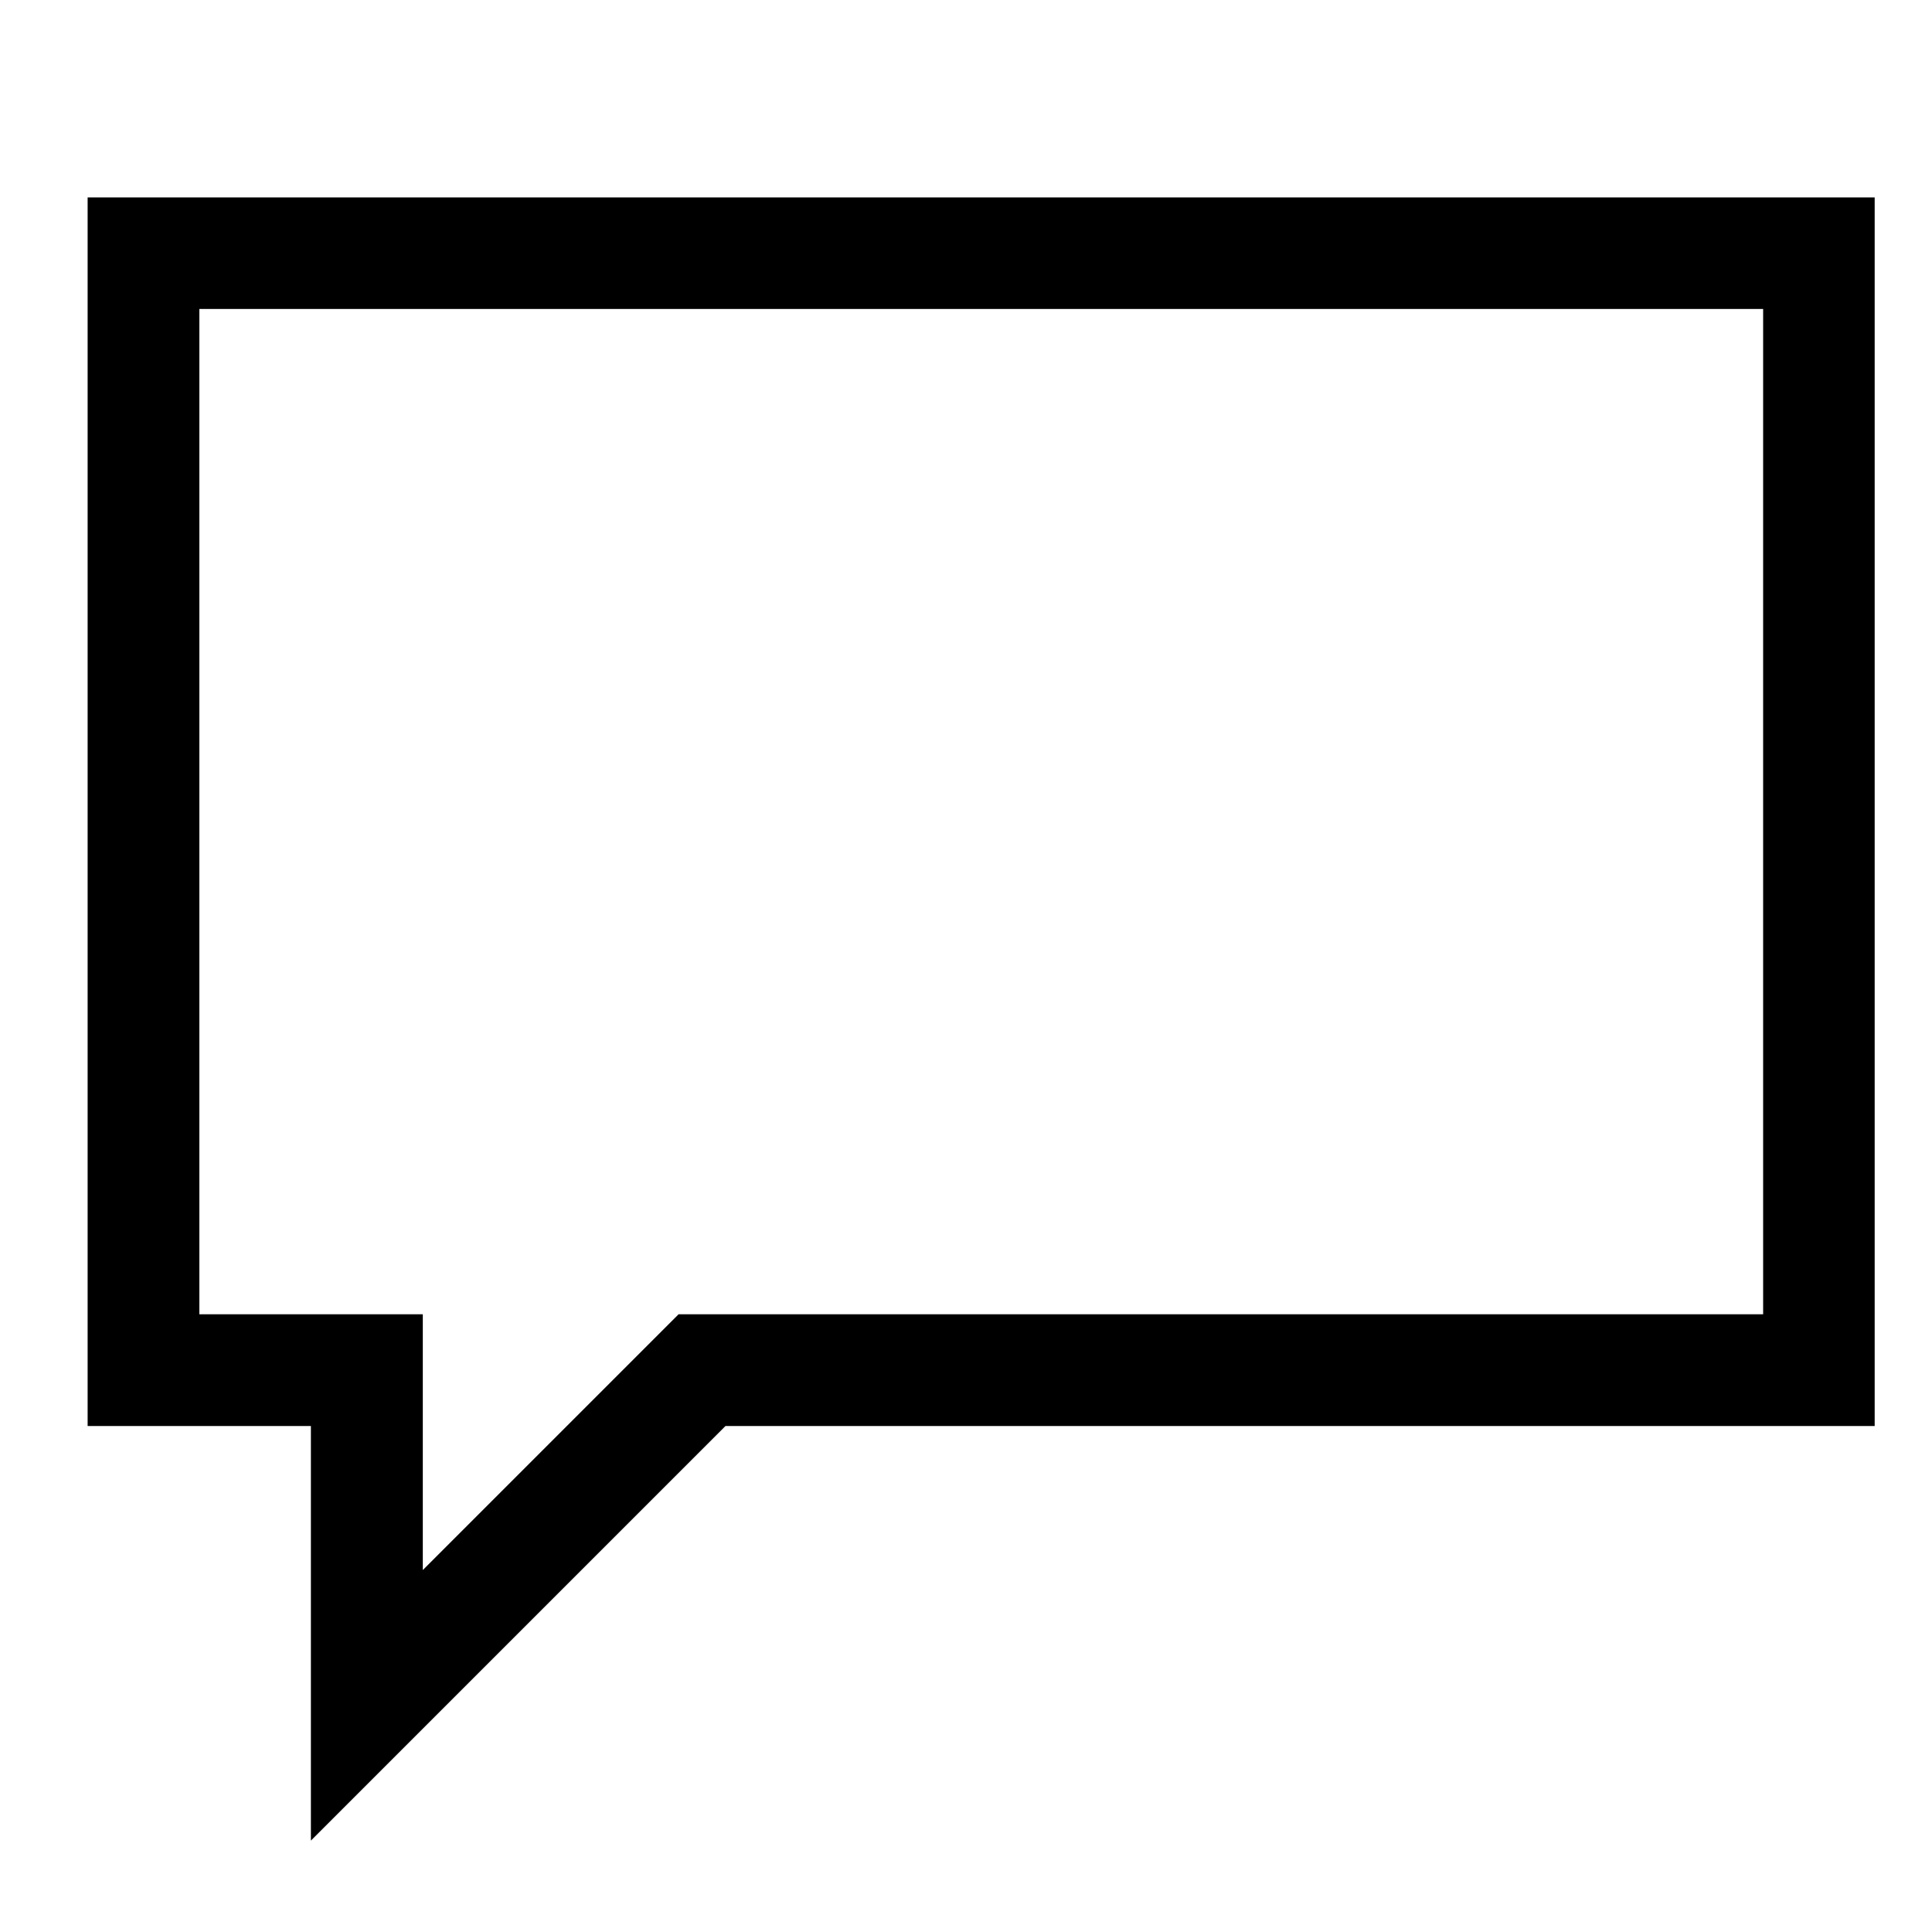
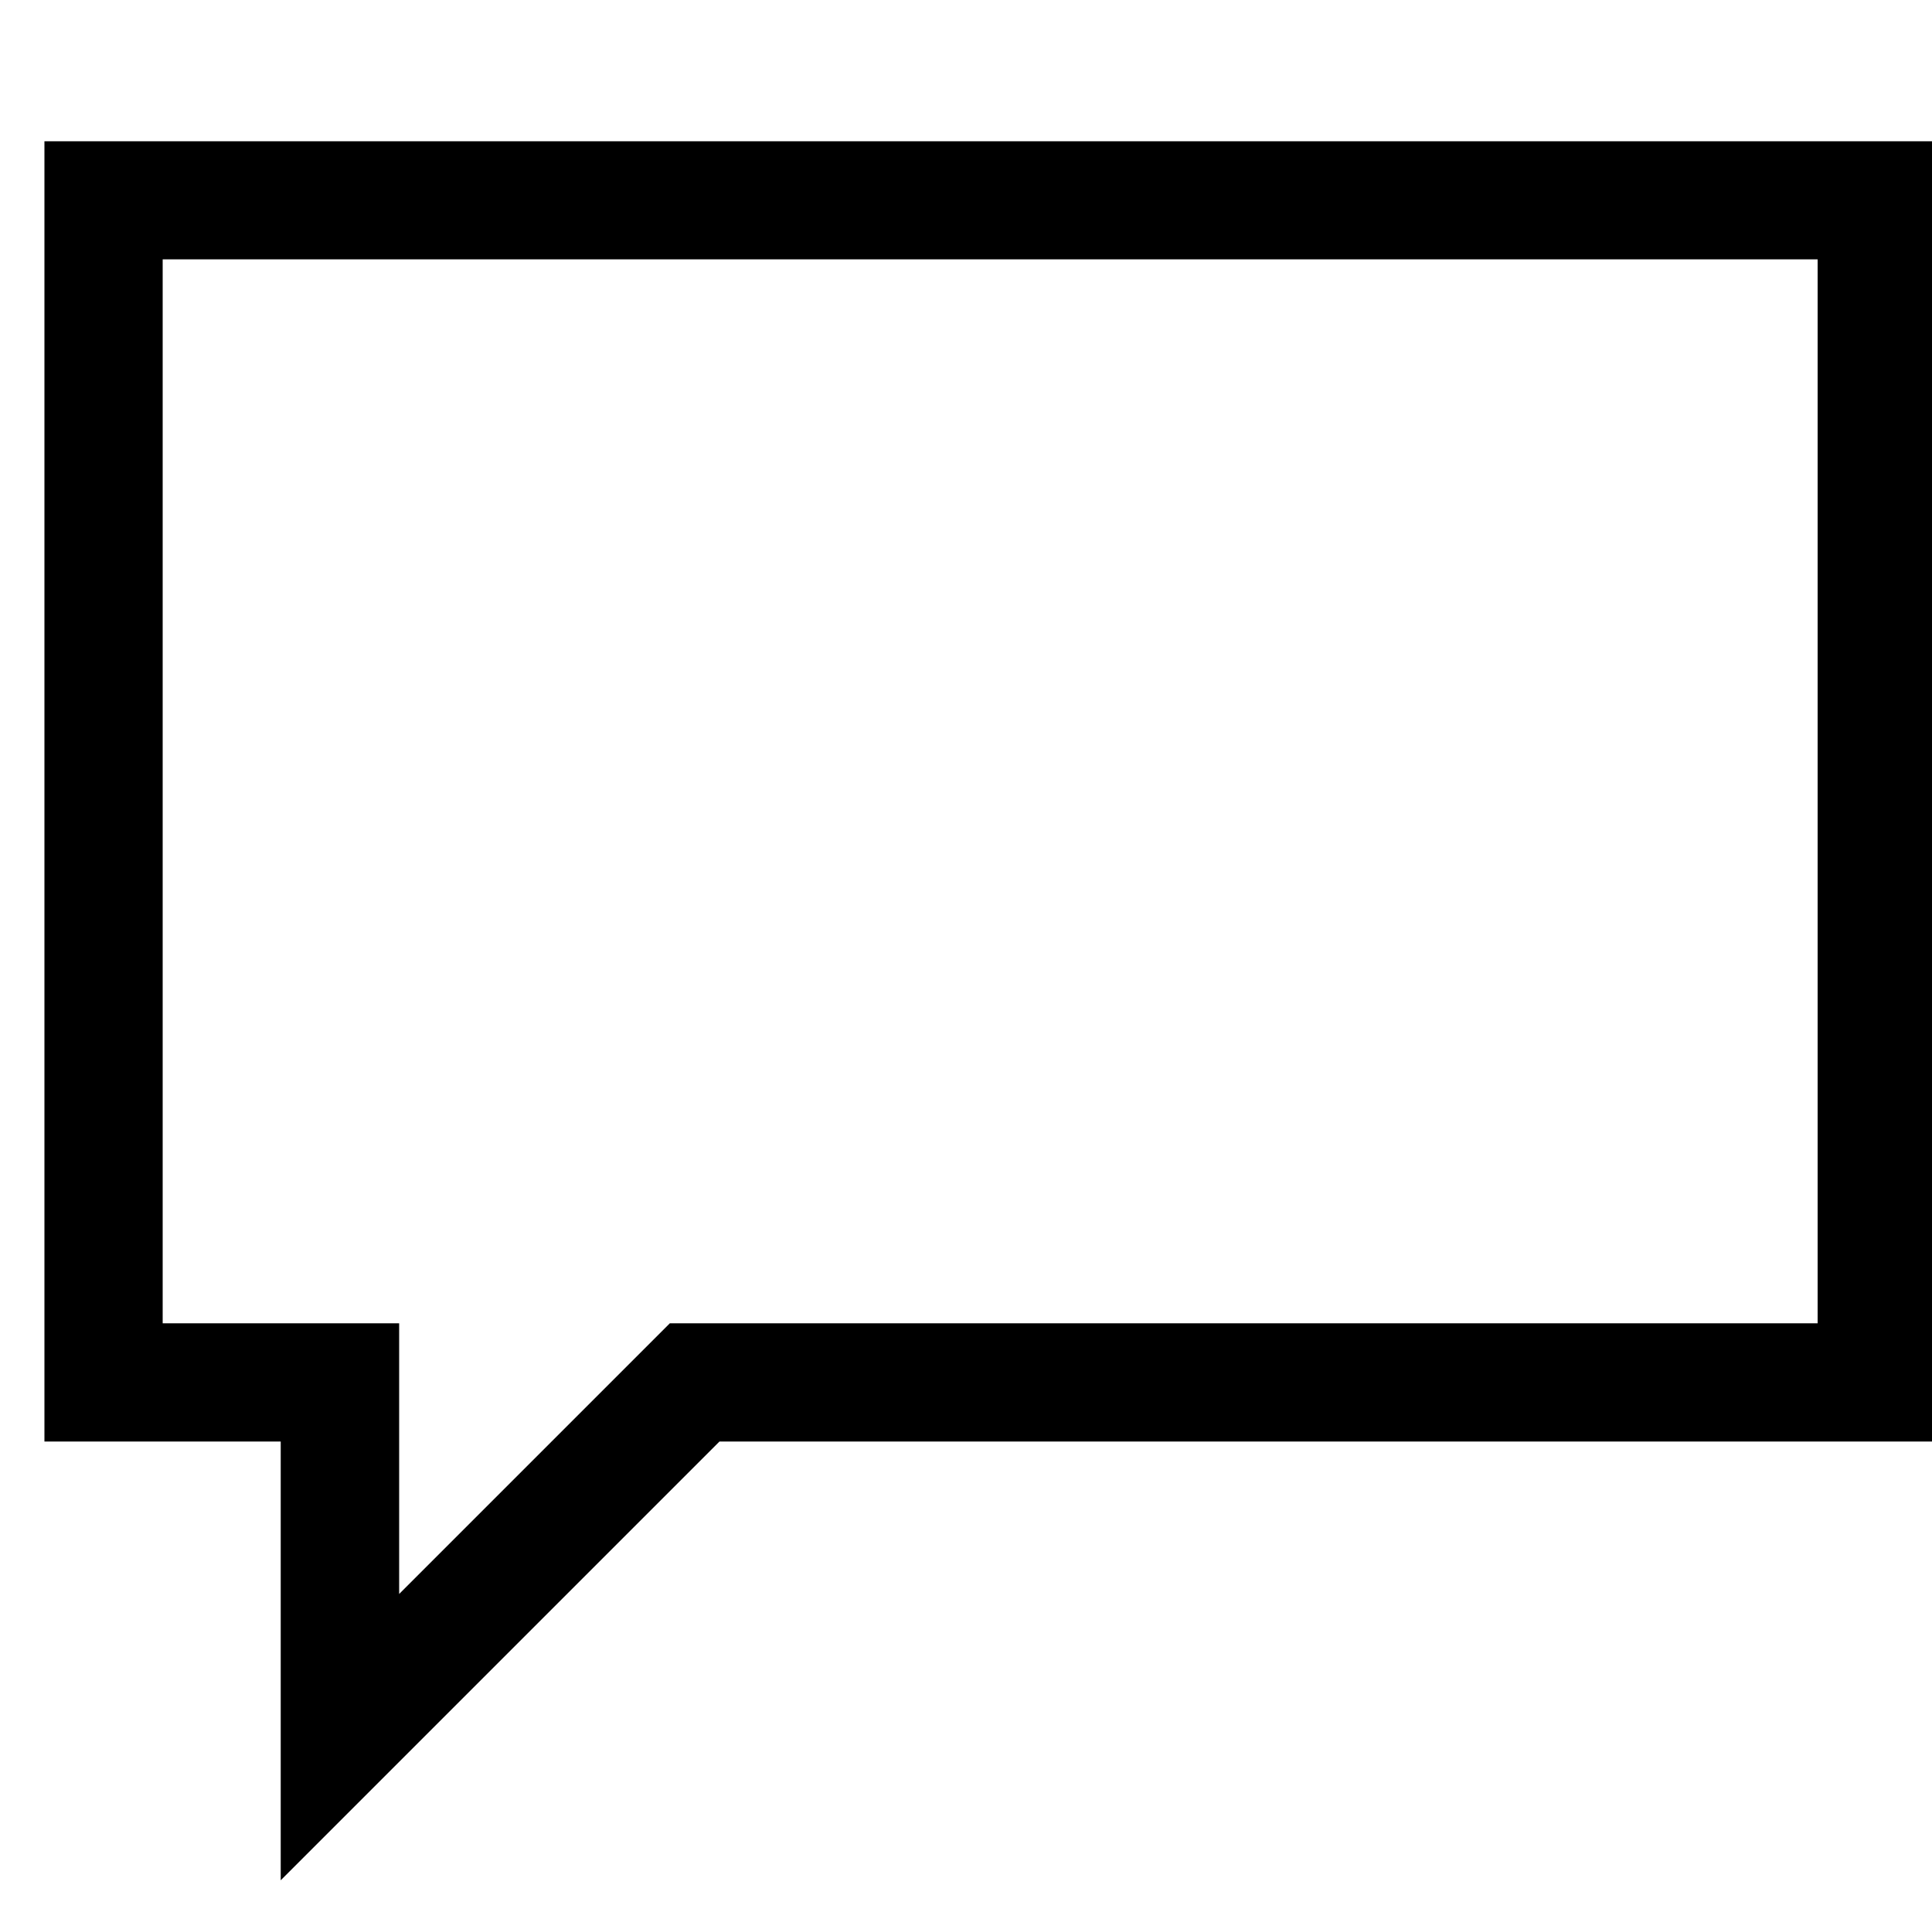
- <svg xmlns="http://www.w3.org/2000/svg" id="svg906" version="1.1" viewBox="0 0 10.583 10.583" height="40" width="40">
-   <defs id="defs900" />
-   <g transform="translate(0,-286.4167)" id="layer1">
-     <g id="text1453" style="font-style:normal;font-weight:normal;font-size:9.79px;line-height:1.25;font-family:sans-serif;letter-spacing:0px;word-spacing:0px;fill:#000000;fill-opacity:1;stroke:none;stroke-width:0.245" aria-label="">
-       <path id="path2044" style="stroke-width:0.245" d="M 0.48,287.498 H 10.269 v 6.73 H 3.974 l -2.271,2.271 v -2.271 H 0.48 Z m 9.178,6.118 v -5.507 H 1.092 v 5.507 h 1.224 v 1.401 l 1.401,-1.401 z" />
-     </g>
+ <svg xmlns="http://www.w3.org/2000/svg" version="1.1" viewBox="0 0 10 10">
+   <g transform="translate(-0.25,-286.7667)">
+     <path d="M 0.48,287.498 H 10.269 v 6.73 H 3.974 l -2.271,2.271 v -2.271 H 0.48 Z m 9.178,6.118 v -5.507 H 1.092 v 5.507 h 1.224 v 1.401 l 1.401,-1.401 z" />
  </g>
</svg>
